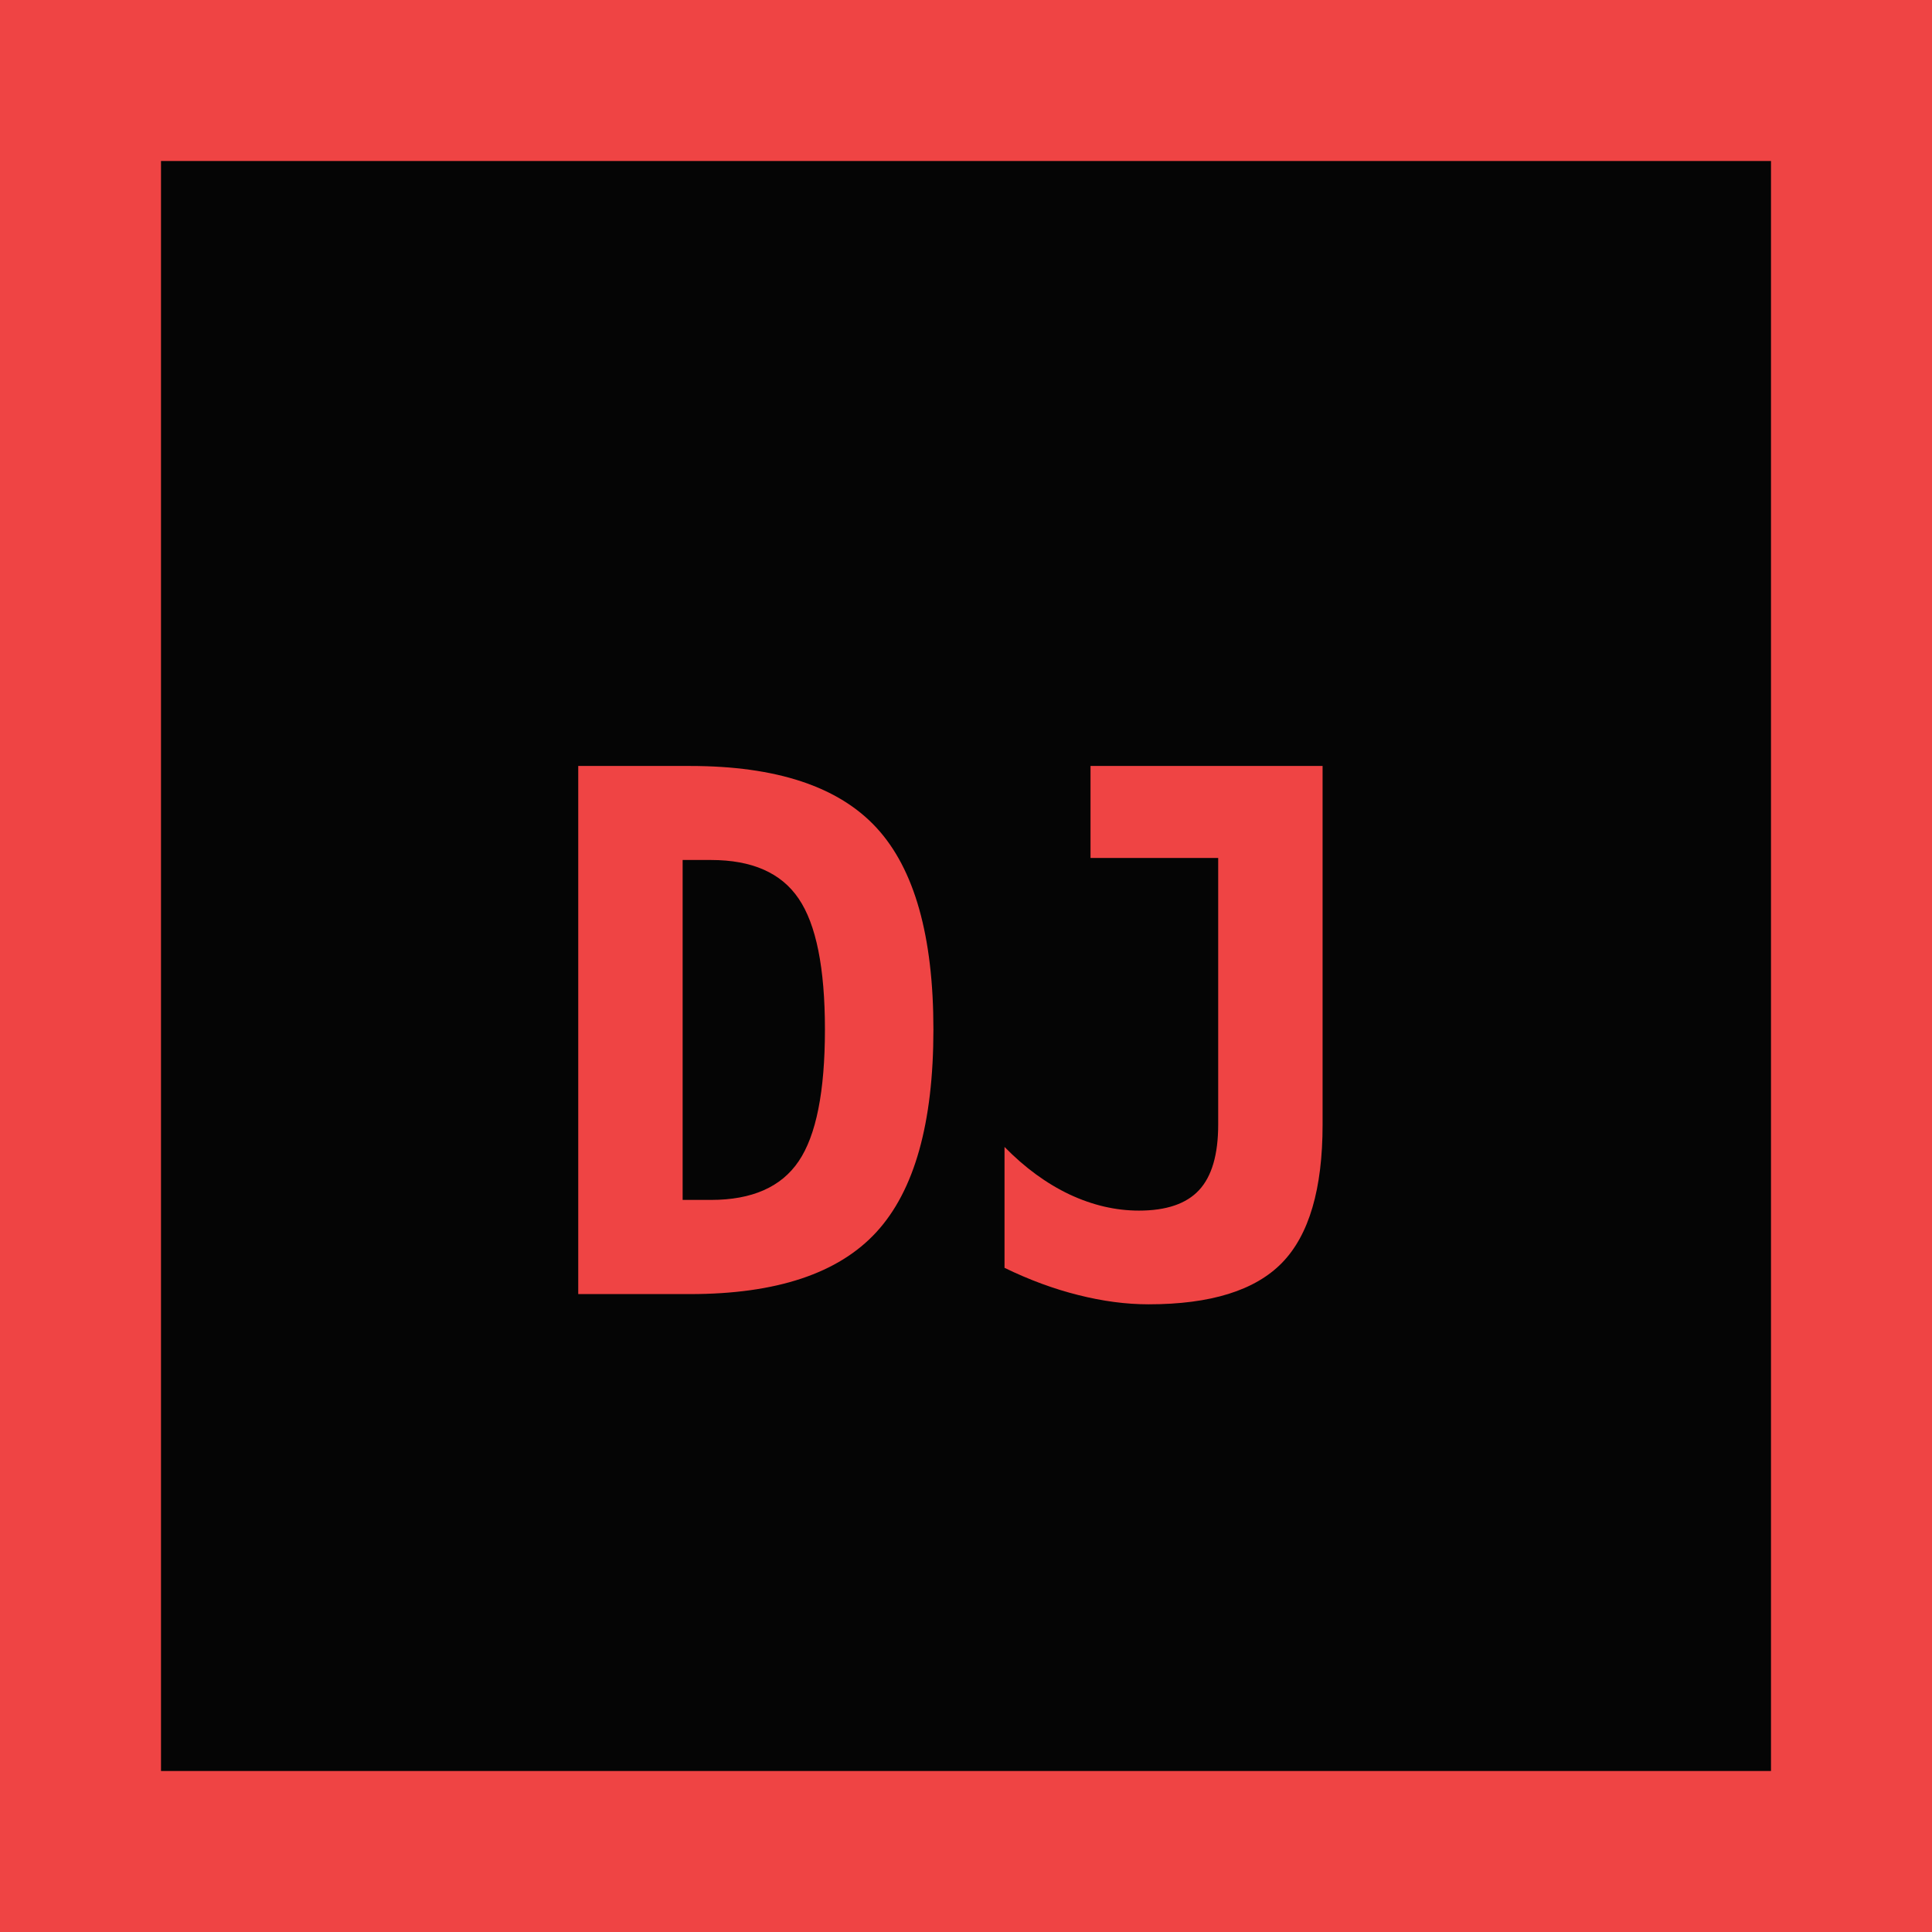
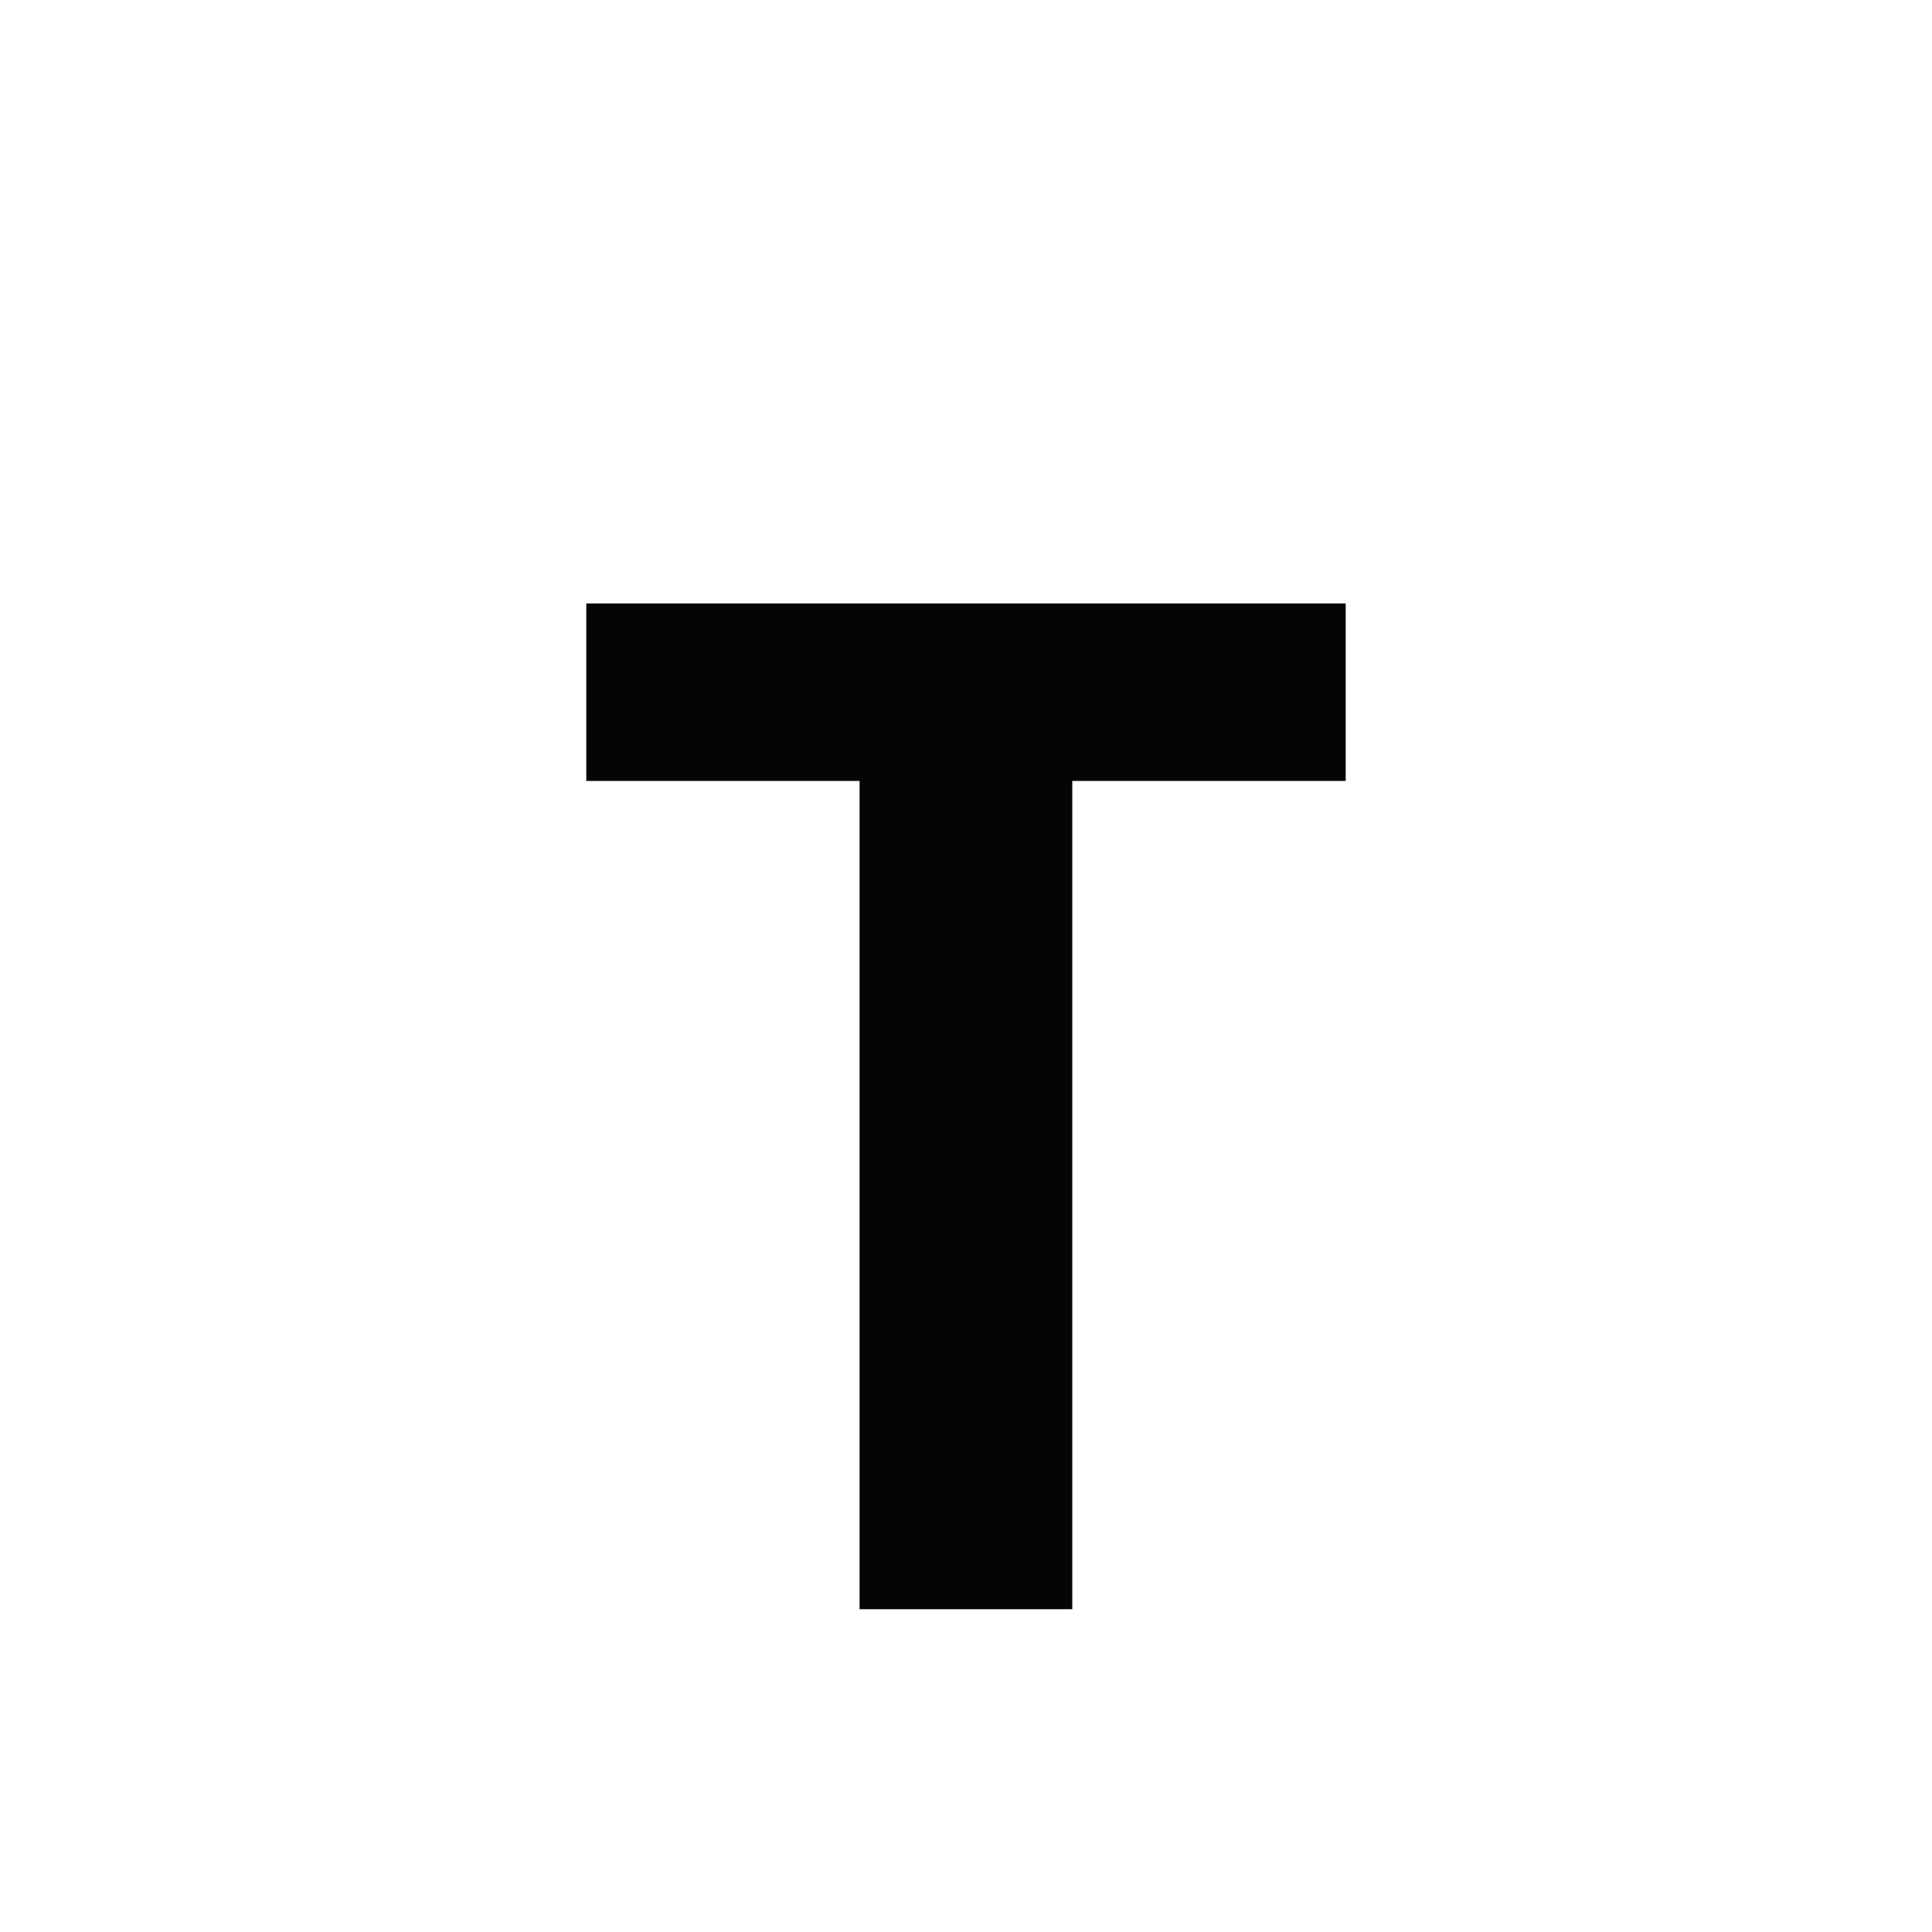
<svg xmlns="http://www.w3.org/2000/svg" viewBox="0 0 192 192">
-   <rect width="192" height="192" fill="#050505" />
-   <rect x="8" y="8" width="176" height="176" fill="none" stroke="#ef4444" stroke-width="16" />
-   <text x="50%" y="54%" font-family="monospace" font-size="72" font-weight="bold" fill="#ef4444" text-anchor="middle" dominant-baseline="central">DJ</text>
+   <rect width="192" height="192" fill="#ffffff" />
+   <text x="50%" y="55%" font-family="sans-serif" font-size="140" font-weight="900" fill="#050505" text-anchor="middle" dominant-baseline="central">T</text>
</svg>
